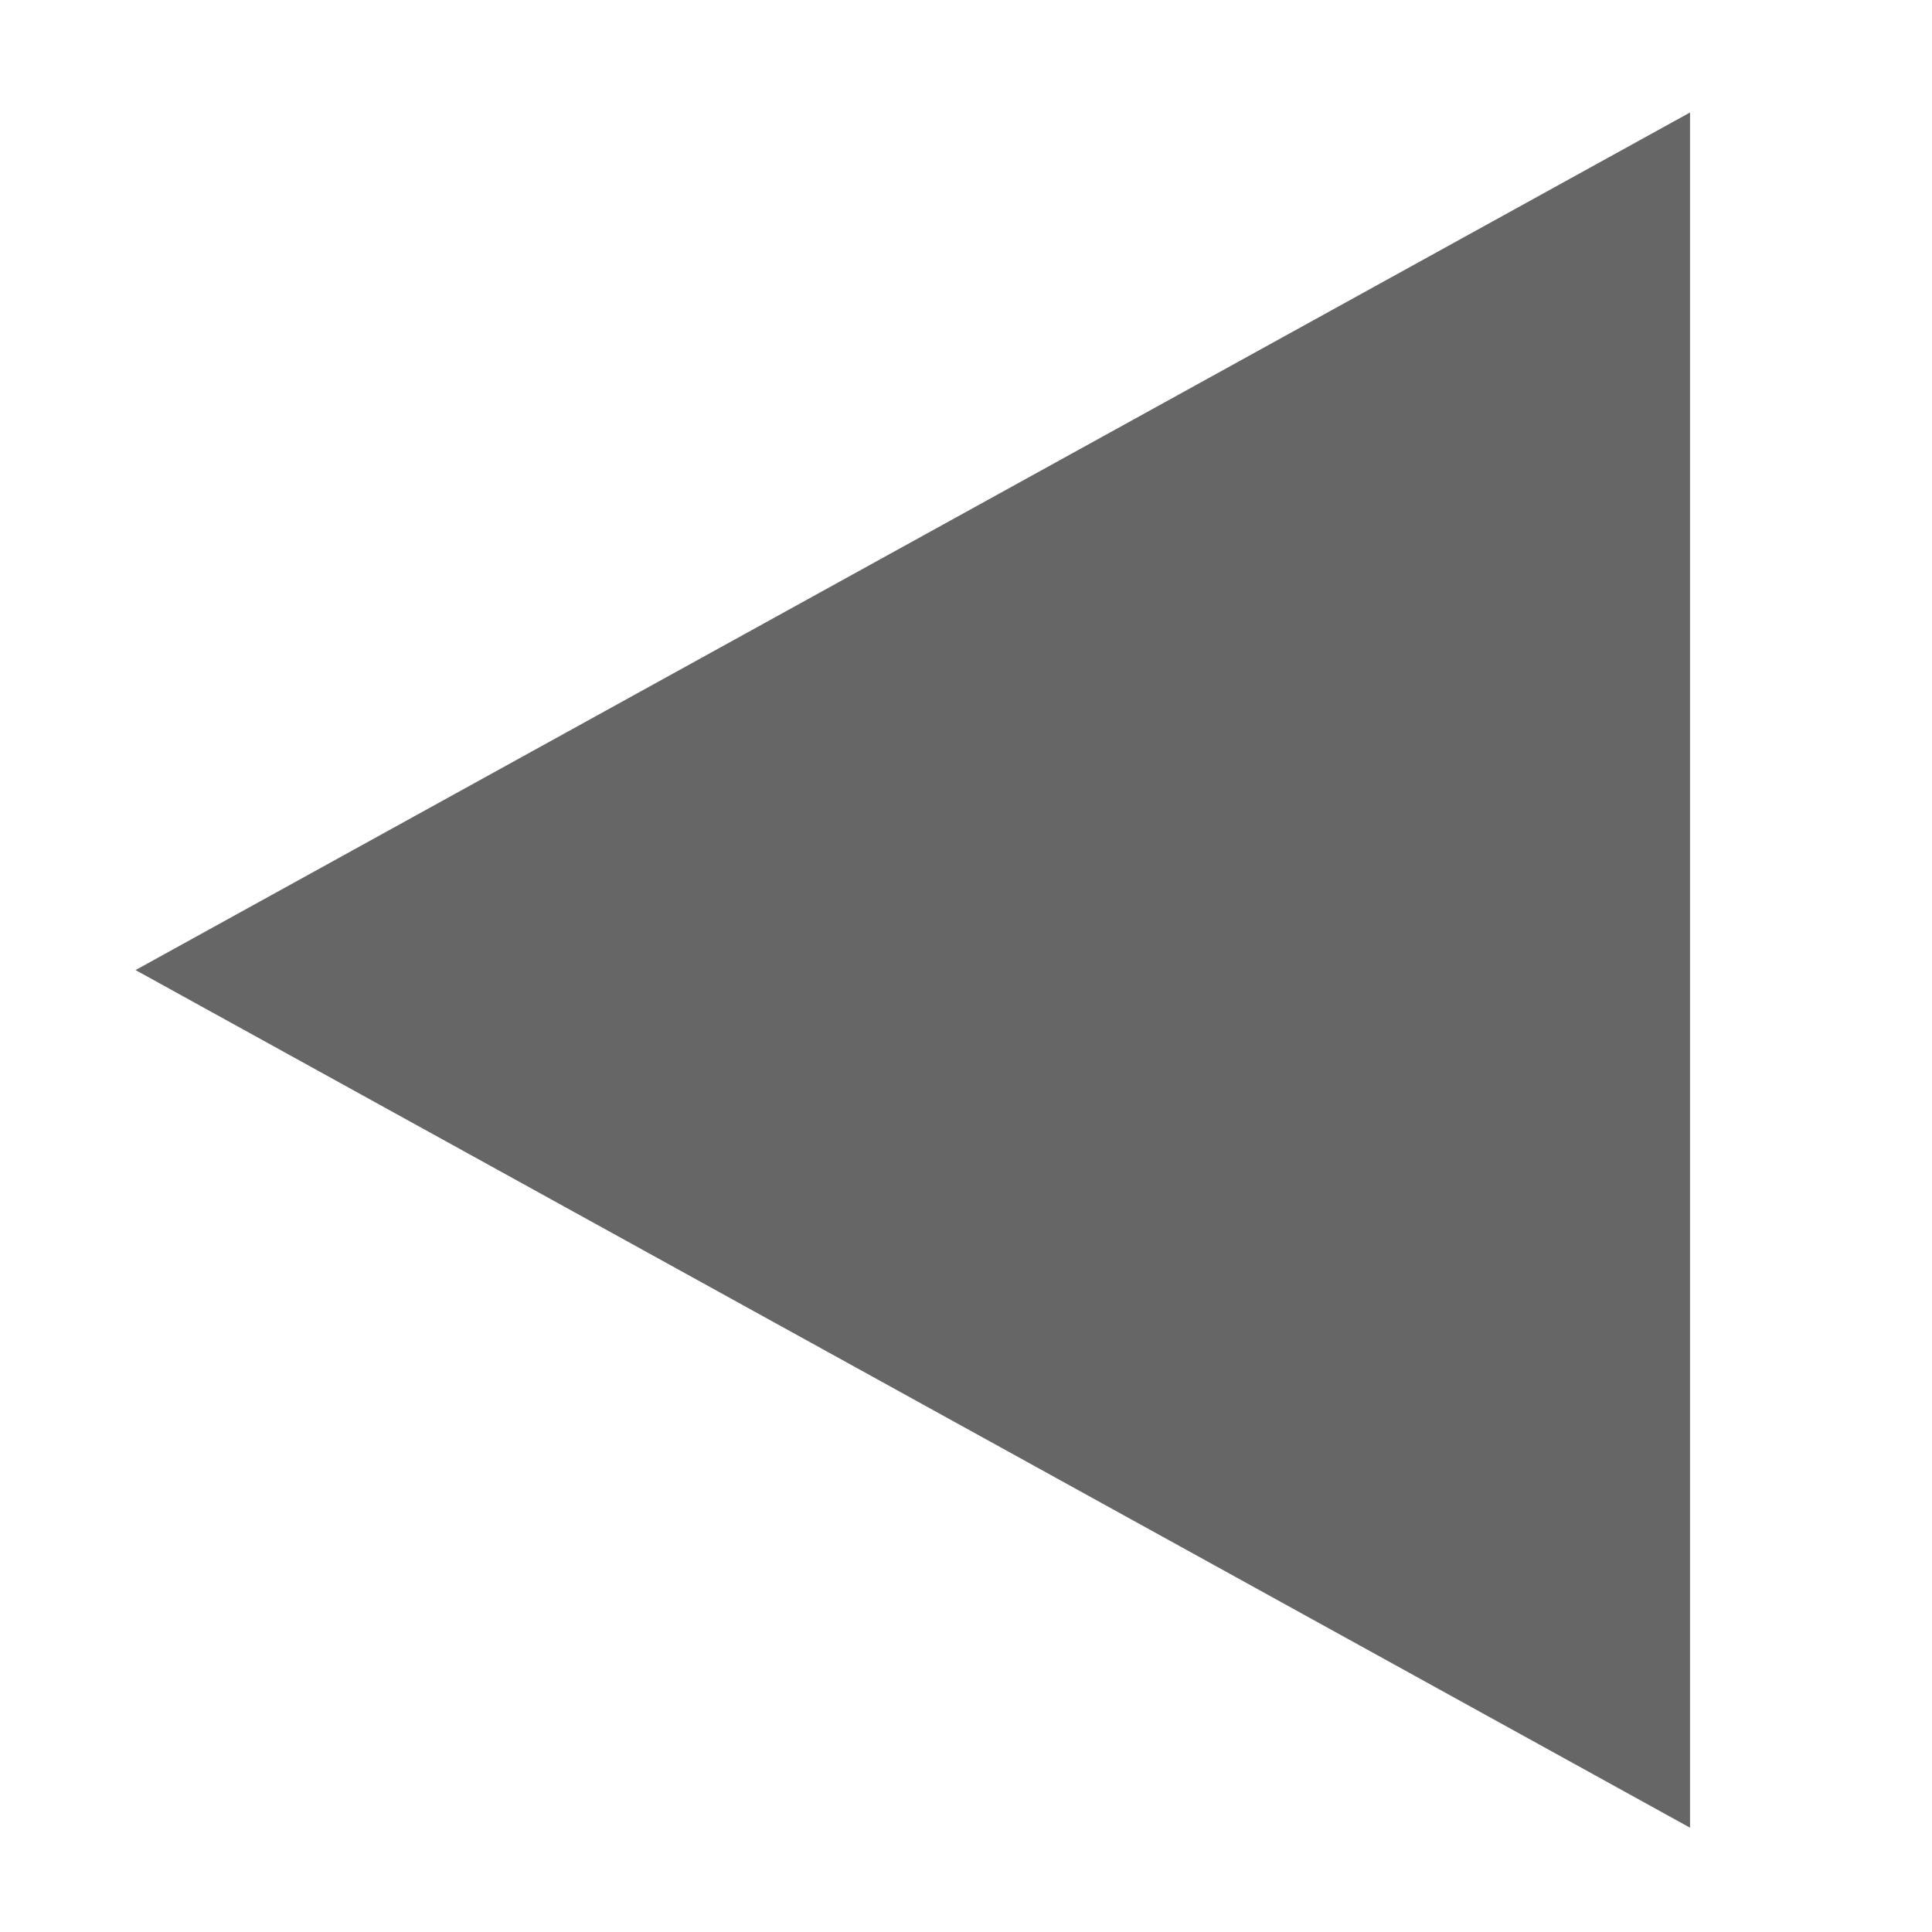
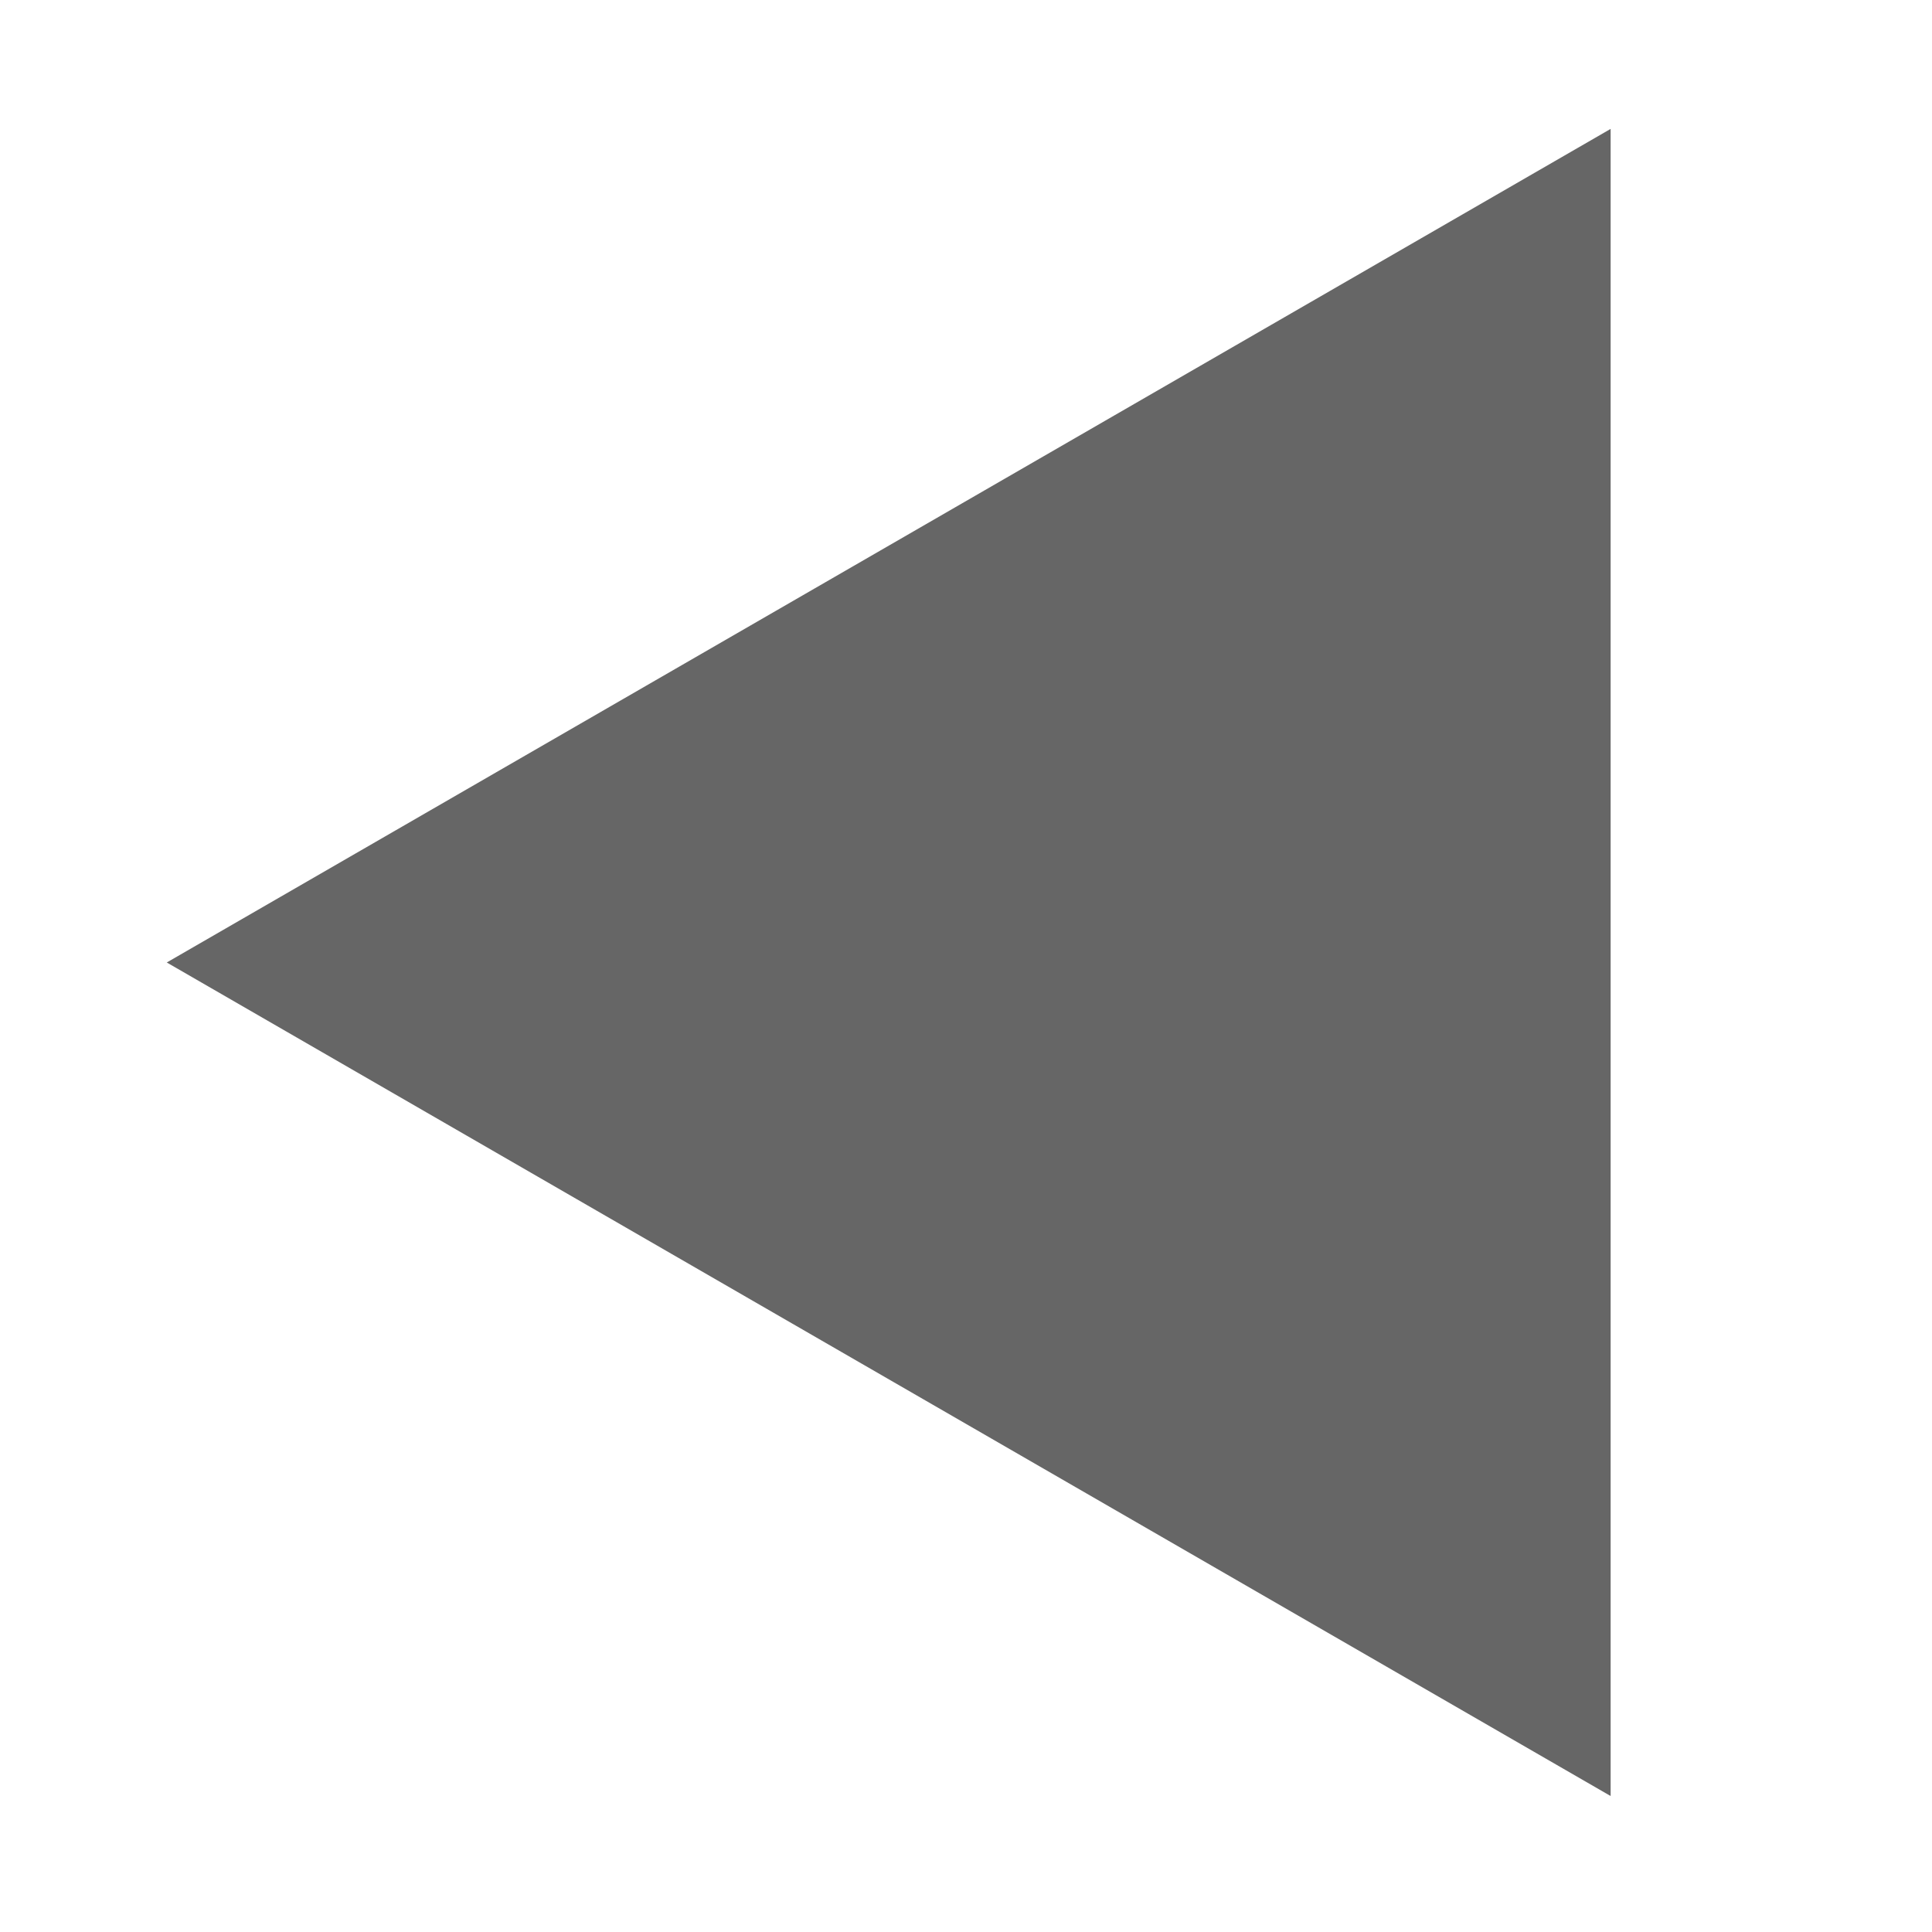
- <svg xmlns="http://www.w3.org/2000/svg" version="1.1" id="svg3998" width="12" height="12" viewBox="0 0 12 12">
-   <defs id="defs4002" />
-   <polygon transform="matrix(0,-0.2469226,-0.2583867,0,12.10577,12.0749)" points="2.927,6.226 46.072,6.226 24.5,43.593 " id="polygon2" style="fill:#666666" />
+ <svg xmlns="http://www.w3.org/2000/svg" version="1.1" id="Layer_1" x="0px" y="0px" width="50px" height="50px" fill="rgb(102, 102, 102)" viewBox="0 0 50 50" enable-background="new 0 0 50 50" xml:space="preserve">
+   <polygon points="41.683,46.481 4.316,24.909 41.683,3.336 " />
</svg>
